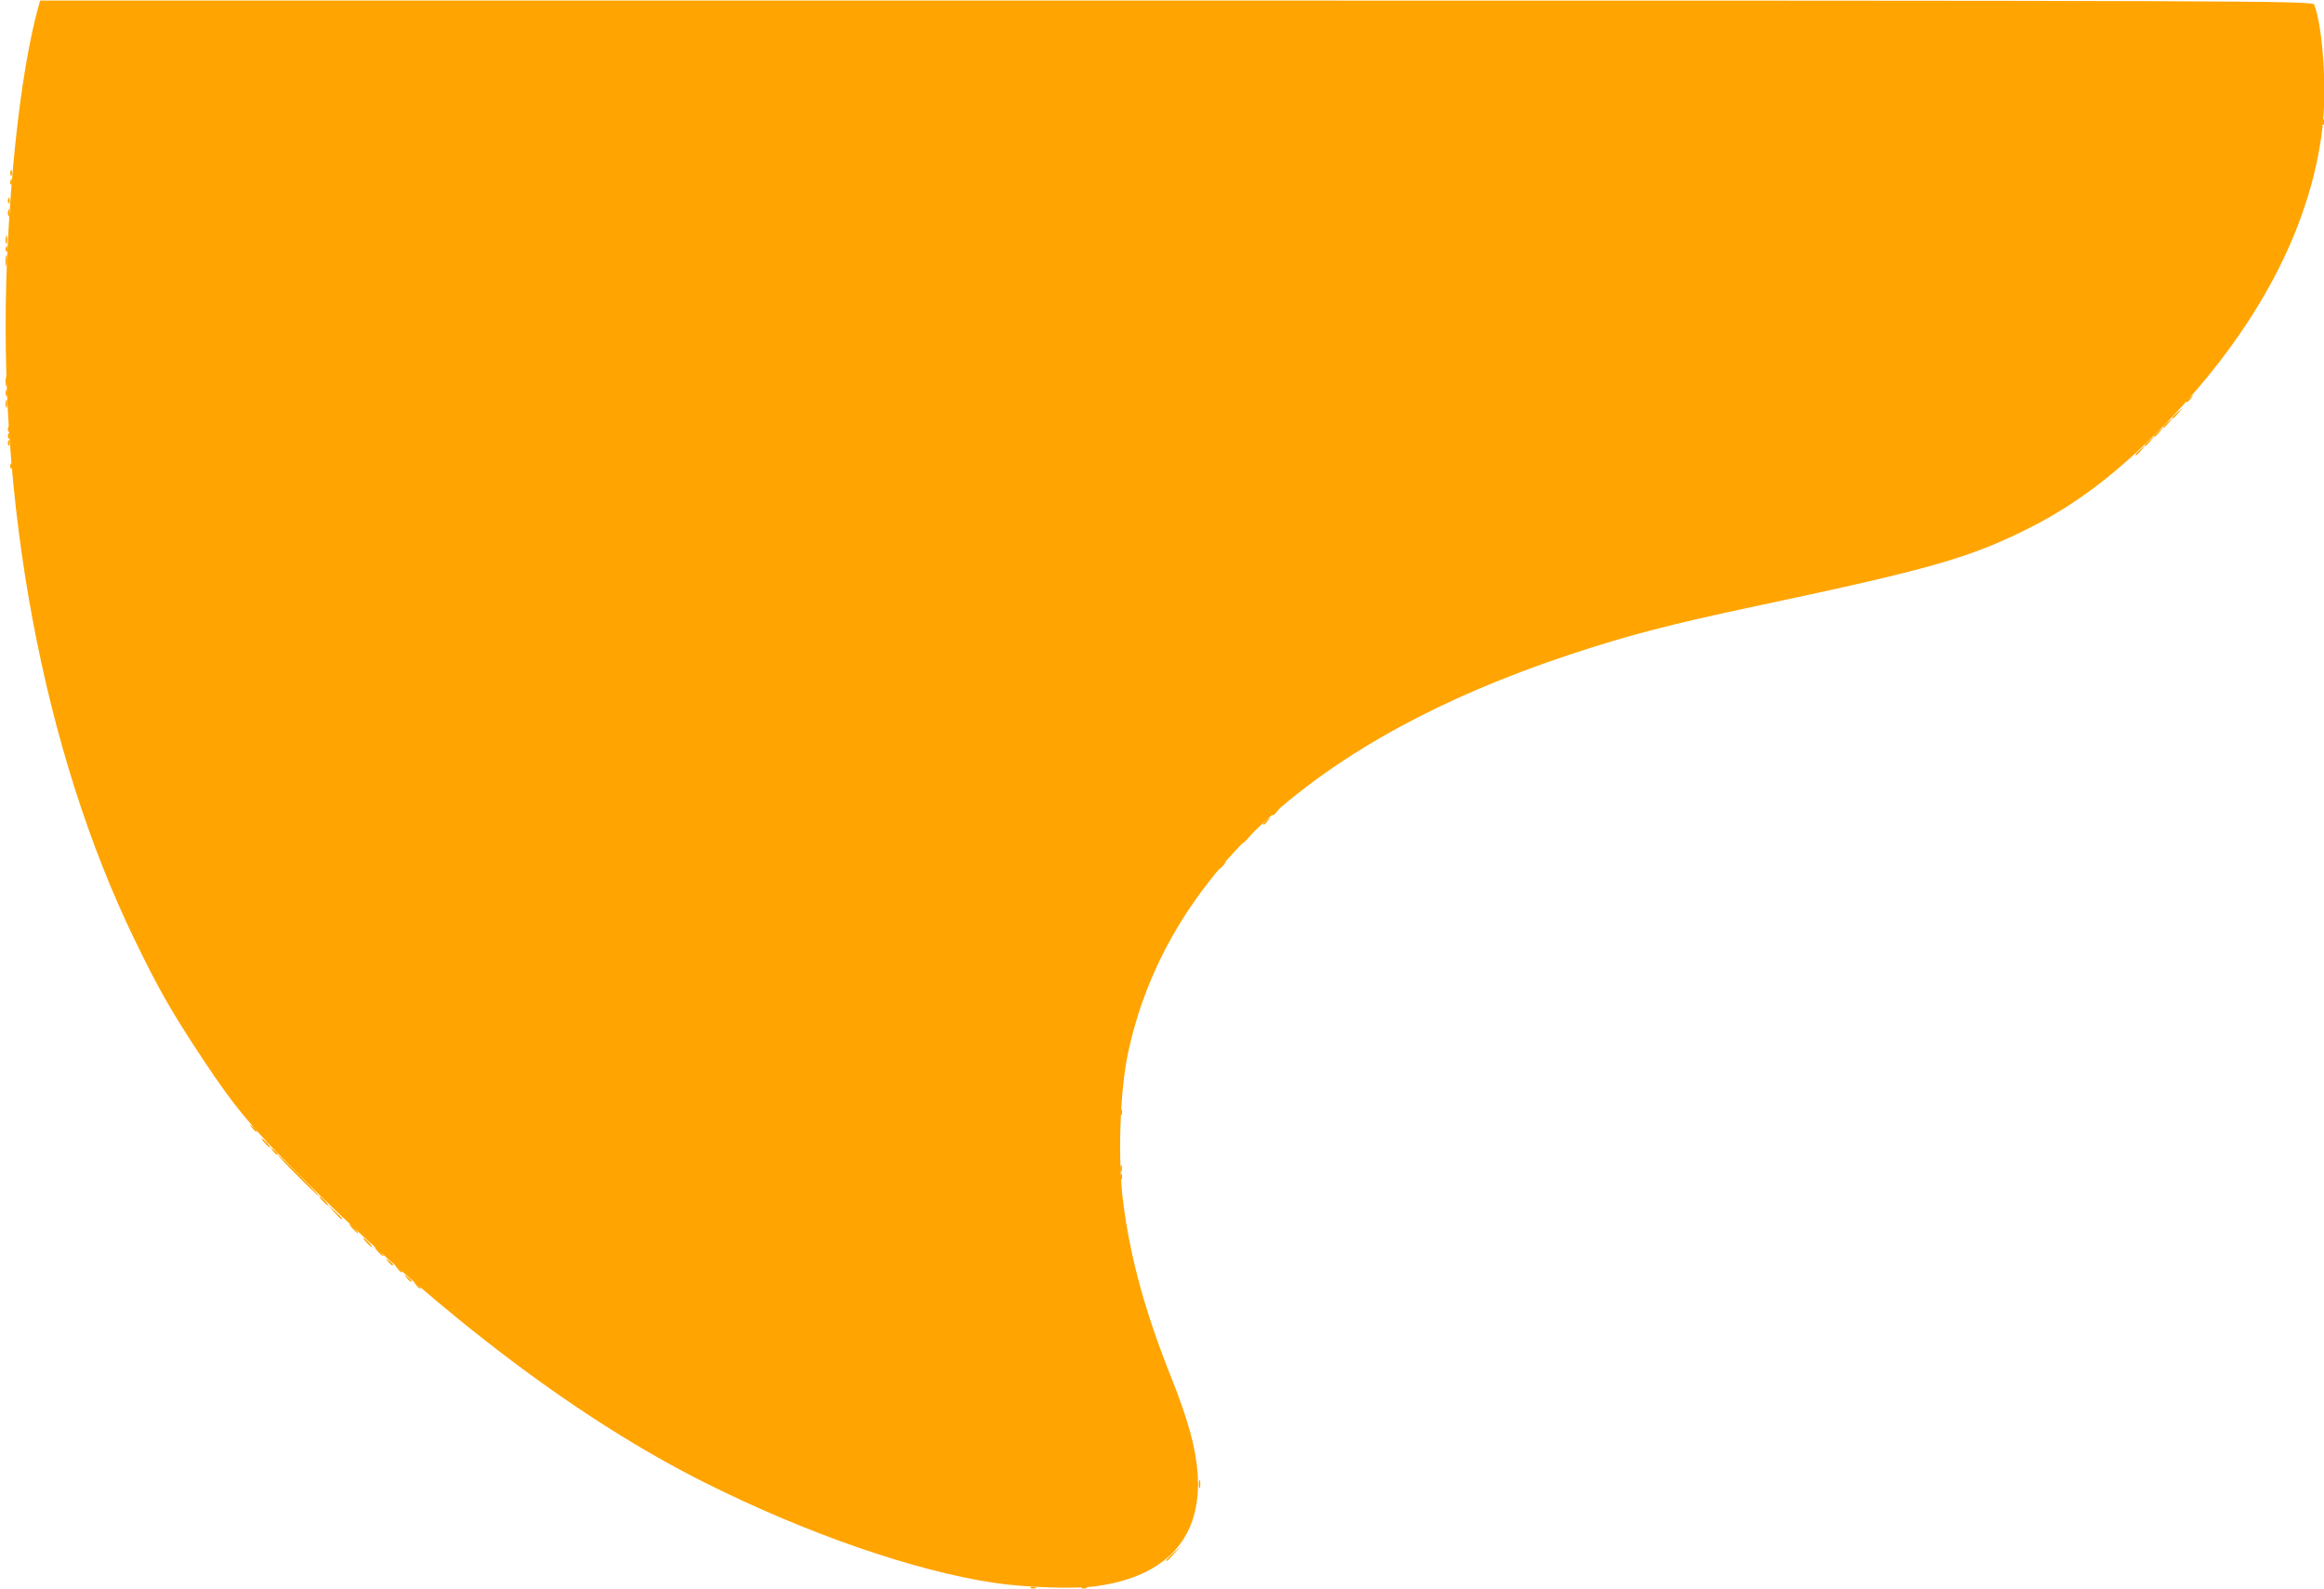
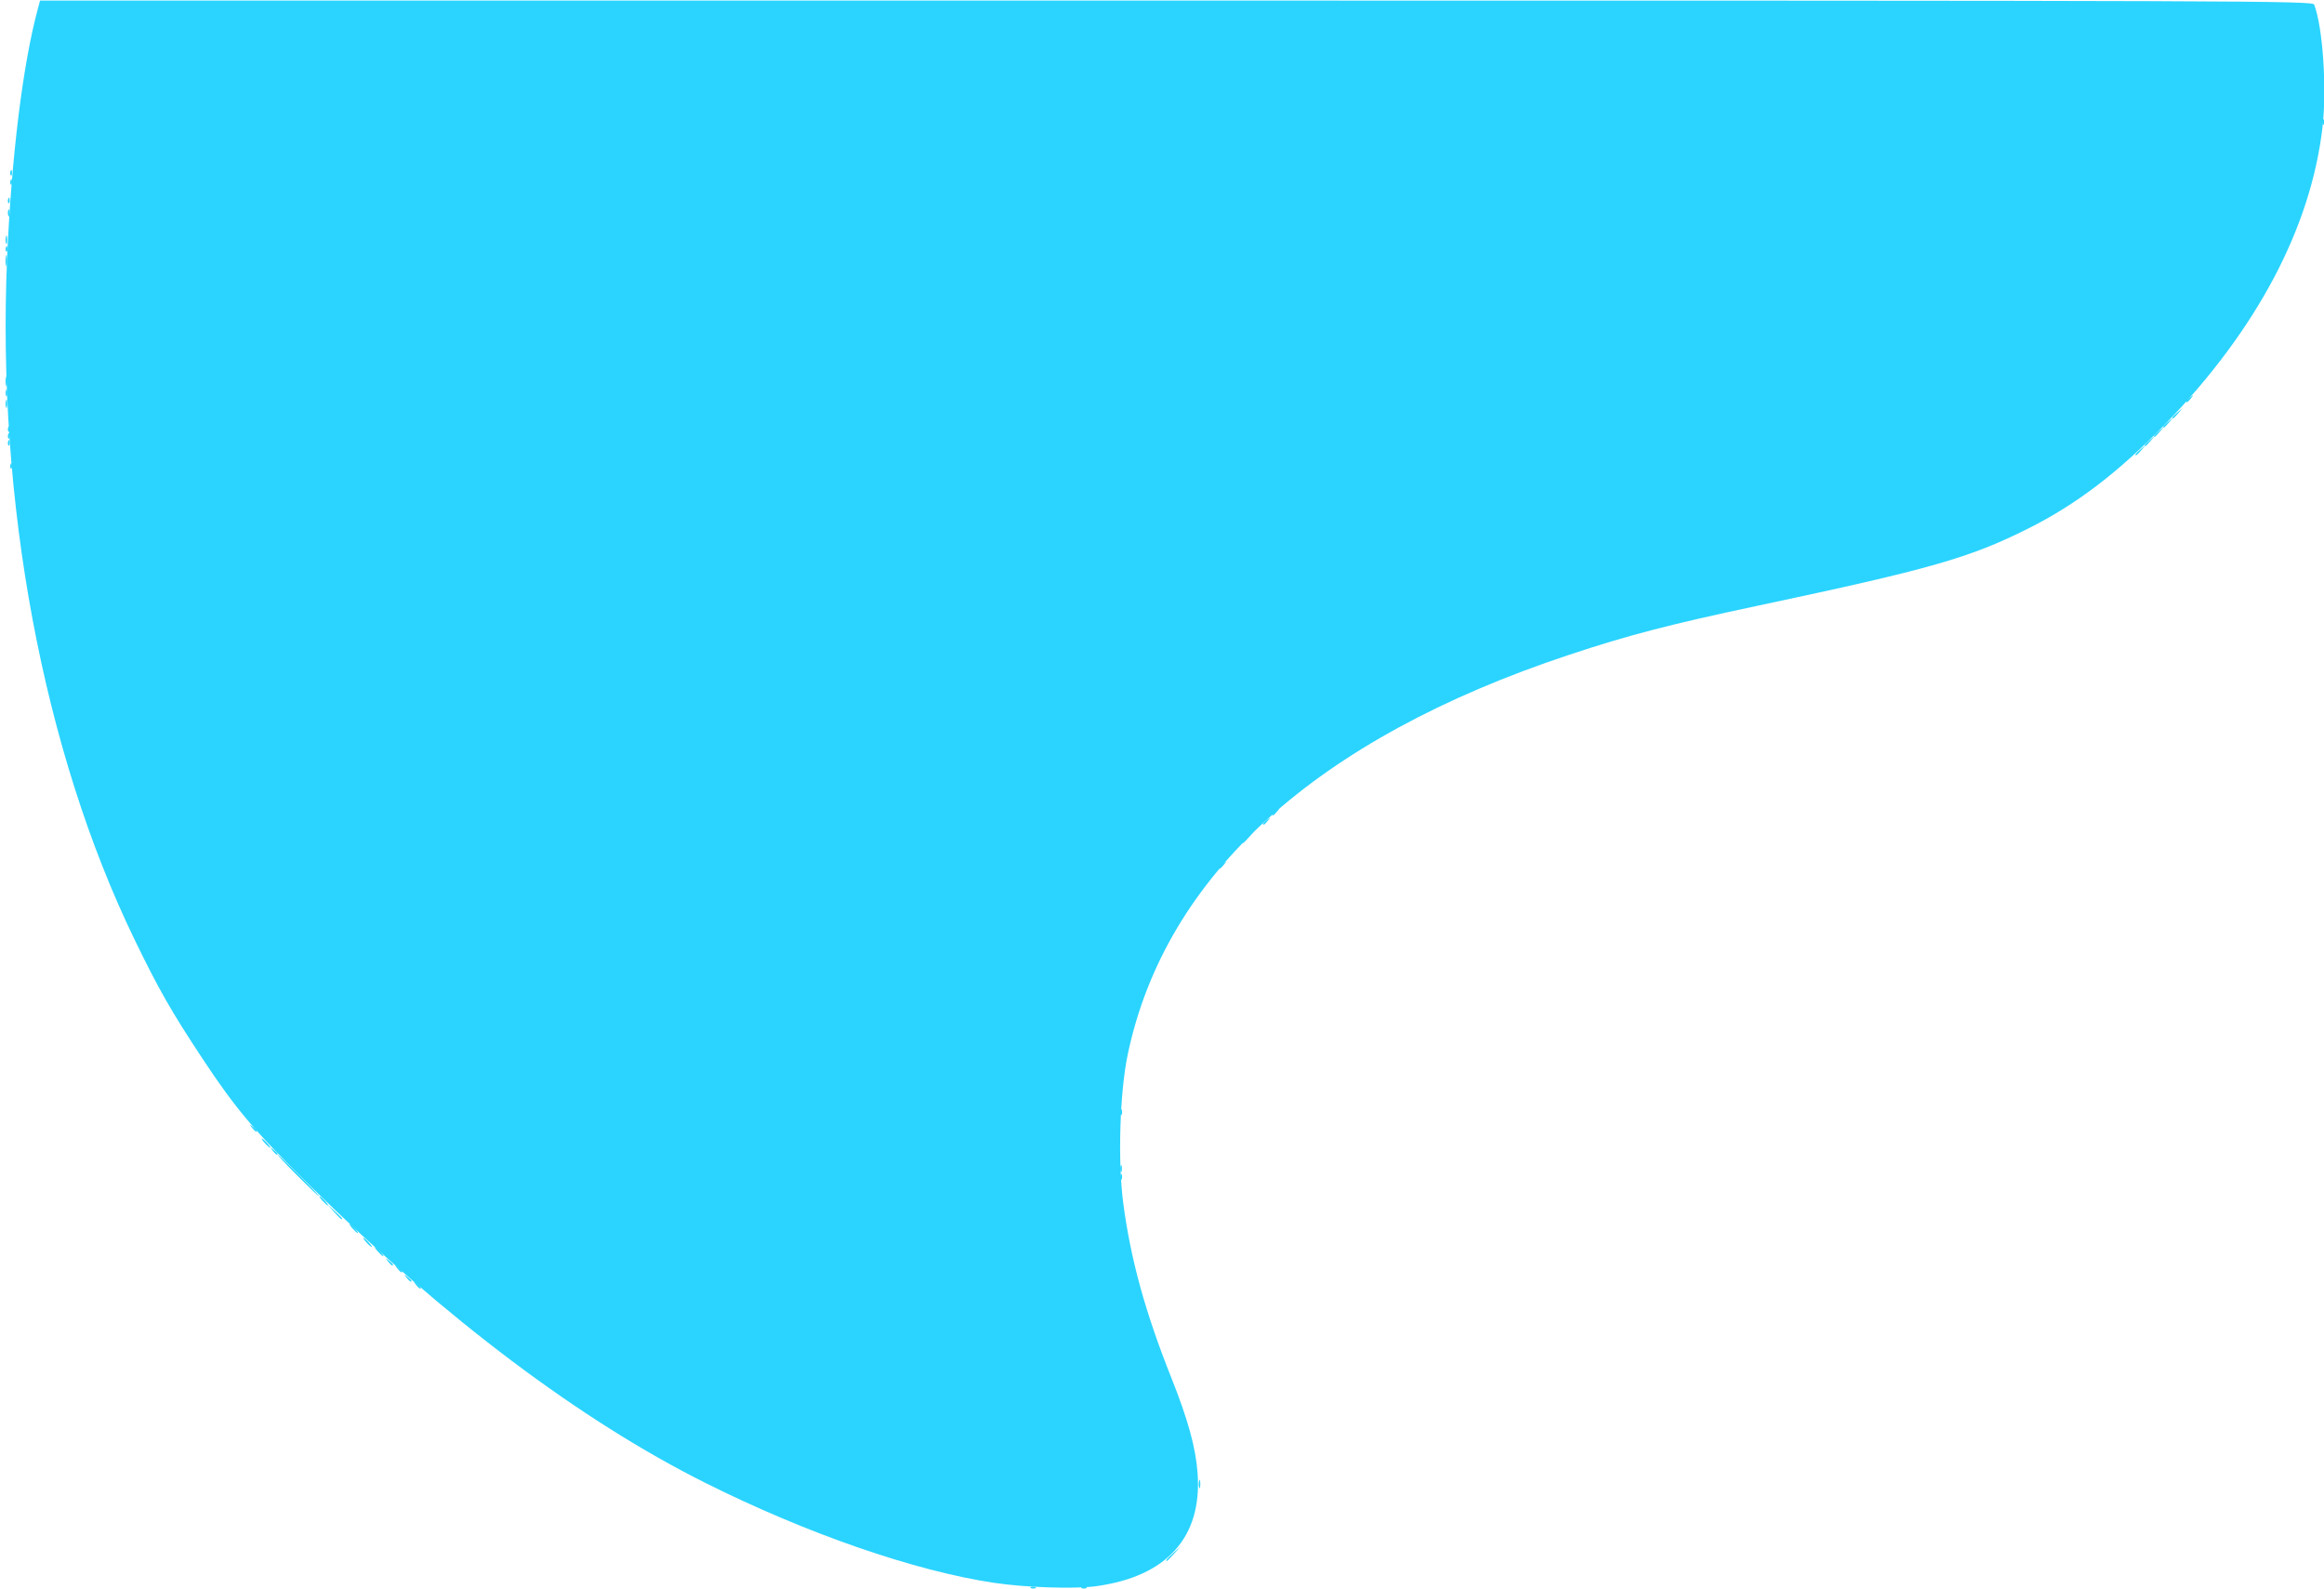
<svg xmlns="http://www.w3.org/2000/svg" version="1.1" id="svg9" width="1342.667" height="917.333" viewBox="0 0 1342.667 917.333">
  <defs id="defs13" />
  <g id="g15">
-     <g id="g265" transform="matrix(-1,0,0,1,1344.379,0.3266128)" style="fill:#ffa400;fill-opacity:1">
-       <path style="fill:#ffa400;fill-opacity:1;stroke-width:1.333" d="m 665.916,897 -3.916,-4.333 4.333,3.916 c 4.039,3.65 4.946,4.751 3.916,4.751 -0.229,0 -2.179,-1.95 -4.333,-4.333 z m -14.99,-40.333 c 0.027,-2.2 0.326,-2.939 0.664,-1.641 0.338,1.297 0.316,3.097 -0.05,4 -0.365,0.903 -0.642,-0.159 -0.615,-2.359 z M 1106.667,739.497 c 0,-0.277 1.05,-1.327 2.333,-2.333 2.115,-1.658 2.162,-1.611 0.503,0.503 -1.742,2.221 -2.837,2.927 -2.837,1.83 z m 10.667,-9.333 c 0,-0.277 1.05,-1.327 2.333,-2.333 2.115,-1.658 2.162,-1.611 0.503,0.503 -1.742,2.221 -2.837,2.927 -2.837,1.83 z m 14,-12.83 c 1.327,-1.467 2.713,-2.667 3.08,-2.667 0.367,0 -0.419,1.2 -1.747,2.667 -1.327,1.467 -2.713,2.667 -3.08,2.667 -0.367,0 0.419,-1.2 1.747,-2.667 z m 15.333,-13.751 c 0,-0.229 1.95,-2.179 4.333,-4.333 l 4.333,-3.916 -3.916,4.333 c -3.65,4.039 -4.75,4.946 -4.75,3.916 z M 696.211,674.667 c 0,-1.833 0.303,-2.583 0.673,-1.667 0.37,0.917 0.37,2.417 0,3.333 -0.37,0.917 -0.673,0.167 -0.673,-1.667 z M 1190,660 c 1.327,-1.467 2.713,-2.667 3.08,-2.667 0.367,0 -0.419,1.2 -1.747,2.667 -1.327,1.467 -2.713,2.667 -3.08,2.667 -0.367,0 0.419,-1.2 1.747,-2.667 z m -493.895,-18.111 c 0.064,-1.553 0.38,-1.869 0.806,-0.806 0.385,0.962 0.338,2.112 -0.105,2.556 -0.443,0.443 -0.758,-0.344 -0.7,-1.75 z M 611.83,473.667 c -1.659,-2.115 -1.611,-2.162 0.503,-0.503 2.221,1.742 2.927,2.837 1.83,2.837 -0.277,0 -1.327,-1.05 -2.333,-2.333 z m -504.623,-214 -2.54,-3 3,2.54 c 1.65,1.397 3,2.747 3,3 0,1.067 -1.073,0.279 -3.46,-2.54 z m 1231.565,-4.444 c 0.064,-1.553 0.38,-1.869 0.806,-0.806 0.385,0.962 0.338,2.112 -0.105,2.556 -0.443,0.443 -0.758,-0.344 -0.7,-1.75 z M 85.873,238.333 l -2.54,-3 3,2.54 c 2.819,2.387 3.607,3.46 2.54,3.46 -0.253,0 -1.603,-1.35 -3,-3 z M 1340.26,232.667 c 0.027,-2.2 0.326,-2.939 0.664,-1.641 0.338,1.297 0.316,3.097 -0.049,4 -0.365,0.903 -0.642,-0.159 -0.615,-2.359 z m 0,-94.667 c 0.027,-2.2 0.326,-2.939 0.664,-1.641 0.338,1.297 0.316,3.097 -0.049,4 -0.365,0.903 -0.642,-0.159 -0.615,-2.359 z m -1.488,-22.778 c 0.064,-1.553 0.38,-1.869 0.806,-0.806 0.385,0.963 0.338,2.112 -0.105,2.556 -0.443,0.443 -0.758,-0.344 -0.7,-1.75 z m -1.333,-16 c 0.064,-1.553 0.38,-1.869 0.806,-0.806 0.385,0.963 0.338,2.112 -0.105,2.556 -0.443,0.443 -0.758,-0.344 -0.7,-1.75 z M 0.26,58 c 0.027,-2.2 0.326,-2.939 0.664,-1.641 0.338,1.297 0.316,3.097 -0.049,4 -0.365,0.903 -0.642,-0.159 -0.615,-2.359 z m 0,-17.333 c 0.027,-2.2 0.326,-2.939 0.664,-1.641 0.338,1.297 0.316,3.097 -0.049,4 -0.365,0.903 -0.642,-0.159 -0.615,-2.359 z" id="path273" />
-       <path style="fill:#ffa400;fill-opacity:1;stroke-width:1.333" d="m 1156.667,693.333 c 1.327,-1.467 2.713,-2.667 3.08,-2.667 0.367,0 -0.419,1.2 -1.747,2.667 -1.327,1.467 -2.713,2.667 -3.08,2.667 -0.367,0 0.419,-1.2 1.747,-2.667 z M 696.105,679.222 c 0.064,-1.553 0.38,-1.869 0.806,-0.806 0.385,0.962 0.338,2.113 -0.105,2.556 -0.443,0.443 -0.758,-0.344 -0.7,-1.75 z M 1184,666.163 c 0,-0.277 1.05,-1.327 2.333,-2.333 2.115,-1.658 2.162,-1.611 0.503,0.503 -1.742,2.221 -2.837,2.927 -2.837,1.83 z m 153.439,-397.608 c 0.064,-1.553 0.38,-1.869 0.806,-0.806 0.385,0.963 0.338,2.112 -0.105,2.556 -0.443,0.443 -0.758,-0.344 -0.7,-1.75 z m -1235.565,-14.222 -2.54,-3 3,2.54 c 2.819,2.387 3.607,3.46 2.54,3.46 -0.253,0 -1.603,-1.35 -3,-3 z m 1236.899,-3.111 c 0.064,-1.553 0.38,-1.869 0.806,-0.806 0.385,0.962 0.338,2.112 -0.105,2.556 -0.443,0.443 -0.758,-0.344 -0.7,-1.75 z m -1247.565,-7.556 -2.54,-3 3,2.54 c 2.819,2.387 3.607,3.46 2.54,3.46 -0.253,0 -1.603,-1.35 -3,-3 z m 1249.004,-17 c 0,-1.833 0.303,-2.583 0.672,-1.667 0.37,0.917 0.37,2.417 0,3.333 -0.37,0.917 -0.672,0.167 -0.672,-1.667 z m -0.105,-83.444 c 0.064,-1.553 0.38,-1.869 0.806,-0.806 0.385,0.963 0.338,2.112 -0.105,2.556 -0.443,0.443 -0.758,-0.344 -0.7,-1.75 z M 0.363,49.333 c 0,-3.3 0.26,-4.65 0.578,-3 0.318,1.65 0.318,4.35 0,6 -0.318,1.65 -0.578,0.3 -0.578,-3 z" id="path271" />
-       <path style="fill:#ffa400;fill-opacity:1;stroke-width:1.333" d="m 717.083,916.423 c 0.962,-0.385 2.113,-0.338 2.556,0.105 0.443,0.443 -0.344,0.758 -1.75,0.7 -1.553,-0.064 -1.869,-0.38 -0.806,-0.806 z m 29.333,0 c 0.962,-0.385 2.112,-0.338 2.556,0.105 0.443,0.443 -0.344,0.758 -1.75,0.7 -1.553,-0.064 -1.869,-0.38 -0.806,-0.806 z M 1101.333,743.497 c 0,-0.277 1.05,-1.327 2.333,-2.333 2.115,-1.658 2.162,-1.611 0.503,0.503 -1.742,2.221 -2.837,2.927 -2.837,1.83 z M 1112,734.163 c 0,-0.277 1.05,-1.327 2.333,-2.333 2.115,-1.658 2.162,-1.611 0.503,0.503 -1.742,2.221 -2.837,2.927 -2.837,1.83 z m 12.667,-11.497 c 1.327,-1.467 2.713,-2.667 3.08,-2.667 0.367,0 -0.419,1.2 -1.747,2.667 -1.327,1.467 -2.713,2.667 -3.08,2.667 -0.367,0 0.419,-1.2 1.747,-2.667 z m 14.667,-13.333 c 1.327,-1.467 2.713,-2.667 3.08,-2.667 0.367,0 -0.419,1.2 -1.747,2.667 -1.327,1.467 -2.713,2.667 -3.08,2.667 -0.367,0 0.419,-1.2 1.747,-2.667 z m 32,-30.667 c 6.569,-6.6 12.244,-12 12.611,-12 0.367,0 -4.708,5.4 -11.278,12 -6.569,6.6 -12.244,12 -12.611,12 -0.367,0 4.708,-5.4 11.278,-12 z M 1196,652.83 c 0,-0.277 1.05,-1.327 2.333,-2.333 2.115,-1.658 2.162,-1.611 0.503,0.503 -1.742,2.221 -2.837,2.927 -2.837,1.83 z M 637.163,499 c -1.658,-2.115 -1.611,-2.162 0.503,-0.503 2.221,1.742 2.927,2.837 1.83,2.837 -0.277,0 -1.327,-1.05 -2.333,-2.333 z m -14.598,-16 -3.232,-3.667 3.667,3.232 c 3.427,3.021 4.278,4.101 3.232,4.101 -0.239,0 -1.889,-1.65 -3.667,-3.667 z M 606.497,468.333 c -1.658,-2.115 -1.611,-2.162 0.503,-0.503 1.283,1.006 2.333,2.056 2.333,2.333 0,1.097 -1.095,0.391 -2.837,-1.83 z M 96.54,249 l -2.54,-3 3,2.54 c 2.819,2.387 3.607,3.46 2.54,3.46 -0.253,0 -1.603,-1.35 -3,-3 z M 1338.772,247.222 c 0.064,-1.553 0.38,-1.869 0.806,-0.806 0.385,0.962 0.338,2.112 -0.105,2.556 -0.443,0.443 -0.758,-0.344 -0.7,-1.75 z M 78.497,229.667 c -1.658,-2.115 -1.611,-2.162 0.503,-0.503 1.283,1.006 2.333,2.056 2.333,2.333 0,1.097 -1.095,0.391 -2.837,-1.83 z M 1340.309,220 c 0,-2.567 0.274,-3.617 0.61,-2.333 0.336,1.283 0.336,3.383 0,4.667 -0.335,1.283 -0.61,0.233 -0.61,-2.333 z M 1340.336,150 c 0.015,-2.933 0.288,-3.976 0.607,-2.318 0.319,1.659 0.307,4.059 -0.027,5.333 -0.334,1.275 -0.595,-0.082 -0.58,-3.016 z m -1.459,-27.333 c 0,-1.833 0.303,-2.583 0.673,-1.667 0.37,0.917 0.37,2.417 0,3.333 -0.37,0.917 -0.673,0.167 -0.673,-1.667 z m -1.439,-18.111 c 0.064,-1.553 0.38,-1.869 0.806,-0.806 0.385,0.963 0.338,2.112 -0.105,2.556 -0.443,0.443 -0.758,-0.344 -0.7,-1.75 z M 1.439,69.889 c 0.064,-1.553 0.38,-1.869 0.806,-0.806 0.385,0.963 0.338,2.112 -0.105,2.556 -0.443,0.443 -0.758,-0.344 -0.7,-1.75 z" id="path269" />
-       <path style="fill:#ffa400;fill-opacity:1;stroke-width:1.333" d="m 711.333,915.925 c -41.051,-5.552 -61.531,-28.261 -58.853,-65.258 1.072,-14.812 5.511,-30.923 15.269,-55.415 15.004,-37.662 23.44,-68.316 27.679,-100.585 3.219,-24.505 2.013,-64.115 -2.623,-86.093 C 670.996,505.17 584.009,426.445 438,377.968 c -34.455,-11.44 -58.193,-17.612 -110,-28.604 C 228.889,328.336 206.357,321.897 172.554,304.944 144.616,290.933 120.431,272.476 93.147,244.345 40.522,190.086 9.325,131.163 2.601,73.327 -0.013,50.84 2.379,15.371 7.389,2.333 8.241,0.115 40.776,0 664.758,0 h 656.473 l 1.346,5 c 8.642,32.093 15.117,84.592 17.678,143.333 6.153,141.098 -20.769,285.141 -73.677,394.202 -13.872,28.595 -21.176,41.383 -39.295,68.798 -19.194,29.041 -30.219,42.035 -62.79,74.001 -77.742,76.299 -155.8,134.933 -227.288,170.73 -58.817,29.452 -121.323,51.092 -167.29,57.918 -18.086,2.686 -46.196,3.618 -58.581,1.943 z" id="path267" />
+     <g id="g265" transform="matrix(-0.9999998,0,0,1,1344.378,0.3266128)" style="fill:#2ad4ff;fill-opacity:1">
+       <path style="fill:#2ad4ff;fill-opacity:1;stroke-width:1.333" d="m 665.916,897 -3.916,-4.333 4.333,3.916 c 4.039,3.65 4.946,4.751 3.916,4.751 -0.229,0 -2.179,-1.95 -4.333,-4.333 z m -14.99,-40.333 c 0.027,-2.2 0.326,-2.939 0.664,-1.641 0.338,1.297 0.316,3.097 -0.05,4 -0.365,0.903 -0.642,-0.159 -0.615,-2.359 z M 1106.667,739.497 c 0,-0.277 1.05,-1.327 2.333,-2.333 2.115,-1.658 2.162,-1.611 0.503,0.503 -1.742,2.221 -2.837,2.927 -2.837,1.83 z m 10.667,-9.333 c 0,-0.277 1.05,-1.327 2.333,-2.333 2.115,-1.658 2.162,-1.611 0.503,0.503 -1.742,2.221 -2.837,2.927 -2.837,1.83 z m 14,-12.83 c 1.327,-1.467 2.713,-2.667 3.08,-2.667 0.367,0 -0.419,1.2 -1.747,2.667 -1.327,1.467 -2.713,2.667 -3.08,2.667 -0.367,0 0.419,-1.2 1.747,-2.667 z m 15.333,-13.751 c 0,-0.229 1.95,-2.179 4.333,-4.333 l 4.333,-3.916 -3.916,4.333 c -3.65,4.039 -4.75,4.946 -4.75,3.916 z M 696.211,674.667 c 0,-1.833 0.303,-2.583 0.673,-1.667 0.37,0.917 0.37,2.417 0,3.333 -0.37,0.917 -0.673,0.167 -0.673,-1.667 z M 1190,660 c 1.327,-1.467 2.713,-2.667 3.08,-2.667 0.367,0 -0.419,1.2 -1.747,2.667 -1.327,1.467 -2.713,2.667 -3.08,2.667 -0.367,0 0.419,-1.2 1.747,-2.667 z m -493.895,-18.111 c 0.064,-1.553 0.38,-1.869 0.806,-0.806 0.385,0.962 0.338,2.112 -0.105,2.556 -0.443,0.443 -0.758,-0.344 -0.7,-1.75 z M 611.83,473.667 c -1.659,-2.115 -1.611,-2.162 0.503,-0.503 2.221,1.742 2.927,2.837 1.83,2.837 -0.277,0 -1.327,-1.05 -2.333,-2.333 z m -504.623,-214 -2.54,-3 3,2.54 c 1.65,1.397 3,2.747 3,3 0,1.067 -1.073,0.279 -3.46,-2.54 z m 1231.565,-4.444 c 0.064,-1.553 0.38,-1.869 0.806,-0.806 0.385,0.962 0.338,2.112 -0.105,2.556 -0.443,0.443 -0.758,-0.344 -0.7,-1.75 z M 85.873,238.333 l -2.54,-3 3,2.54 c 2.819,2.387 3.607,3.46 2.54,3.46 -0.253,0 -1.603,-1.35 -3,-3 z M 1340.26,232.667 c 0.027,-2.2 0.326,-2.939 0.664,-1.641 0.338,1.297 0.316,3.097 -0.049,4 -0.365,0.903 -0.642,-0.159 -0.615,-2.359 z m 0,-94.667 c 0.027,-2.2 0.326,-2.939 0.664,-1.641 0.338,1.297 0.316,3.097 -0.049,4 -0.365,0.903 -0.642,-0.159 -0.615,-2.359 z m -1.488,-22.778 c 0.064,-1.553 0.38,-1.869 0.806,-0.806 0.385,0.963 0.338,2.112 -0.105,2.556 -0.443,0.443 -0.758,-0.344 -0.7,-1.75 z m -1.333,-16 c 0.064,-1.553 0.38,-1.869 0.806,-0.806 0.385,0.963 0.338,2.112 -0.105,2.556 -0.443,0.443 -0.758,-0.344 -0.7,-1.75 z M 0.26,58 c 0.027,-2.2 0.326,-2.939 0.664,-1.641 0.338,1.297 0.316,3.097 -0.049,4 -0.365,0.903 -0.642,-0.159 -0.615,-2.359 z m 0,-17.333 c 0.027,-2.2 0.326,-2.939 0.664,-1.641 0.338,1.297 0.316,3.097 -0.049,4 -0.365,0.903 -0.642,-0.159 -0.615,-2.359 z" id="path273" />
+       <path style="fill:#2ad4ff;fill-opacity:1;stroke-width:1.333" d="m 1156.667,693.333 c 1.327,-1.467 2.713,-2.667 3.08,-2.667 0.367,0 -0.419,1.2 -1.747,2.667 -1.327,1.467 -2.713,2.667 -3.08,2.667 -0.367,0 0.419,-1.2 1.747,-2.667 z M 696.105,679.222 c 0.064,-1.553 0.38,-1.869 0.806,-0.806 0.385,0.962 0.338,2.113 -0.105,2.556 -0.443,0.443 -0.758,-0.344 -0.7,-1.75 z M 1184,666.163 c 0,-0.277 1.05,-1.327 2.333,-2.333 2.115,-1.658 2.162,-1.611 0.503,0.503 -1.742,2.221 -2.837,2.927 -2.837,1.83 z m 153.439,-397.608 c 0.064,-1.553 0.38,-1.869 0.806,-0.806 0.385,0.963 0.338,2.112 -0.105,2.556 -0.443,0.443 -0.758,-0.344 -0.7,-1.75 z m -1235.565,-14.222 -2.54,-3 3,2.54 c 2.819,2.387 3.607,3.46 2.54,3.46 -0.253,0 -1.603,-1.35 -3,-3 z m 1236.899,-3.111 c 0.064,-1.553 0.38,-1.869 0.806,-0.806 0.385,0.962 0.338,2.112 -0.105,2.556 -0.443,0.443 -0.758,-0.344 -0.7,-1.75 z m -1247.565,-7.556 -2.54,-3 3,2.54 c 2.819,2.387 3.607,3.46 2.54,3.46 -0.253,0 -1.603,-1.35 -3,-3 z m 1249.004,-17 c 0,-1.833 0.303,-2.583 0.672,-1.667 0.37,0.917 0.37,2.417 0,3.333 -0.37,0.917 -0.672,0.167 -0.672,-1.667 z m -0.105,-83.444 c 0.064,-1.553 0.38,-1.869 0.806,-0.806 0.385,0.963 0.338,2.112 -0.105,2.556 -0.443,0.443 -0.758,-0.344 -0.7,-1.75 z M 0.363,49.333 c 0,-3.3 0.26,-4.65 0.578,-3 0.318,1.65 0.318,4.35 0,6 -0.318,1.65 -0.578,0.3 -0.578,-3 z" id="path271" />
+       <path style="fill:#2ad4ff;fill-opacity:1;stroke-width:1.333" d="m 717.083,916.423 c 0.962,-0.385 2.113,-0.338 2.556,0.105 0.443,0.443 -0.344,0.758 -1.75,0.7 -1.553,-0.064 -1.869,-0.38 -0.806,-0.806 z m 29.333,0 c 0.962,-0.385 2.112,-0.338 2.556,0.105 0.443,0.443 -0.344,0.758 -1.75,0.7 -1.553,-0.064 -1.869,-0.38 -0.806,-0.806 z M 1101.333,743.497 c 0,-0.277 1.05,-1.327 2.333,-2.333 2.115,-1.658 2.162,-1.611 0.503,0.503 -1.742,2.221 -2.837,2.927 -2.837,1.83 z M 1112,734.163 c 0,-0.277 1.05,-1.327 2.333,-2.333 2.115,-1.658 2.162,-1.611 0.503,0.503 -1.742,2.221 -2.837,2.927 -2.837,1.83 z m 12.667,-11.497 c 1.327,-1.467 2.713,-2.667 3.08,-2.667 0.367,0 -0.419,1.2 -1.747,2.667 -1.327,1.467 -2.713,2.667 -3.08,2.667 -0.367,0 0.419,-1.2 1.747,-2.667 z m 14.667,-13.333 c 1.327,-1.467 2.713,-2.667 3.08,-2.667 0.367,0 -0.419,1.2 -1.747,2.667 -1.327,1.467 -2.713,2.667 -3.08,2.667 -0.367,0 0.419,-1.2 1.747,-2.667 z m 32,-30.667 c 6.569,-6.6 12.244,-12 12.611,-12 0.367,0 -4.708,5.4 -11.278,12 -6.569,6.6 -12.244,12 -12.611,12 -0.367,0 4.708,-5.4 11.278,-12 z M 1196,652.83 c 0,-0.277 1.05,-1.327 2.333,-2.333 2.115,-1.658 2.162,-1.611 0.503,0.503 -1.742,2.221 -2.837,2.927 -2.837,1.83 z M 637.163,499 c -1.658,-2.115 -1.611,-2.162 0.503,-0.503 2.221,1.742 2.927,2.837 1.83,2.837 -0.277,0 -1.327,-1.05 -2.333,-2.333 z m -14.598,-16 -3.232,-3.667 3.667,3.232 c 3.427,3.021 4.278,4.101 3.232,4.101 -0.239,0 -1.889,-1.65 -3.667,-3.667 z M 606.497,468.333 c -1.658,-2.115 -1.611,-2.162 0.503,-0.503 1.283,1.006 2.333,2.056 2.333,2.333 0,1.097 -1.095,0.391 -2.837,-1.83 z M 96.54,249 l -2.54,-3 3,2.54 c 2.819,2.387 3.607,3.46 2.54,3.46 -0.253,0 -1.603,-1.35 -3,-3 z M 1338.772,247.222 c 0.064,-1.553 0.38,-1.869 0.806,-0.806 0.385,0.962 0.338,2.112 -0.105,2.556 -0.443,0.443 -0.758,-0.344 -0.7,-1.75 z M 78.497,229.667 c -1.658,-2.115 -1.611,-2.162 0.503,-0.503 1.283,1.006 2.333,2.056 2.333,2.333 0,1.097 -1.095,0.391 -2.837,-1.83 z M 1340.309,220 c 0,-2.567 0.274,-3.617 0.61,-2.333 0.336,1.283 0.336,3.383 0,4.667 -0.335,1.283 -0.61,0.233 -0.61,-2.333 z M 1340.336,150 c 0.015,-2.933 0.288,-3.976 0.607,-2.318 0.319,1.659 0.307,4.059 -0.027,5.333 -0.334,1.275 -0.595,-0.082 -0.58,-3.016 z m -1.459,-27.333 c 0,-1.833 0.303,-2.583 0.673,-1.667 0.37,0.917 0.37,2.417 0,3.333 -0.37,0.917 -0.673,0.167 -0.673,-1.667 z m -1.439,-18.111 c 0.064,-1.553 0.38,-1.869 0.806,-0.806 0.385,0.963 0.338,2.112 -0.105,2.556 -0.443,0.443 -0.758,-0.344 -0.7,-1.75 z M 1.439,69.889 c 0.064,-1.553 0.38,-1.869 0.806,-0.806 0.385,0.963 0.338,2.112 -0.105,2.556 -0.443,0.443 -0.758,-0.344 -0.7,-1.75 z" id="path269" />
+       <path style="fill:#2ad4ff;fill-opacity:1;stroke-width:1.333" d="m 711.333,915.925 c -41.051,-5.552 -61.531,-28.261 -58.853,-65.258 1.072,-14.812 5.511,-30.923 15.269,-55.415 15.004,-37.662 23.44,-68.316 27.679,-100.585 3.219,-24.505 2.013,-64.115 -2.623,-86.093 C 670.996,505.17 584.009,426.445 438,377.968 c -34.455,-11.44 -58.193,-17.612 -110,-28.604 C 228.889,328.336 206.357,321.897 172.554,304.944 144.616,290.933 120.431,272.476 93.147,244.345 40.522,190.086 9.325,131.163 2.601,73.327 -0.013,50.84 2.379,15.371 7.389,2.333 8.241,0.115 40.776,0 664.758,0 h 656.473 l 1.346,5 c 8.642,32.093 15.117,84.592 17.678,143.333 6.153,141.098 -20.769,285.141 -73.677,394.202 -13.872,28.595 -21.176,41.383 -39.295,68.798 -19.194,29.041 -30.219,42.035 -62.79,74.001 -77.742,76.299 -155.8,134.933 -227.288,170.73 -58.817,29.452 -121.323,51.092 -167.29,57.918 -18.086,2.686 -46.196,3.618 -58.581,1.943 z" id="path267" />
    </g>
    <path style="fill:#000000;stroke-width:1.333" id="path209" d="" />
  </g>
</svg>
